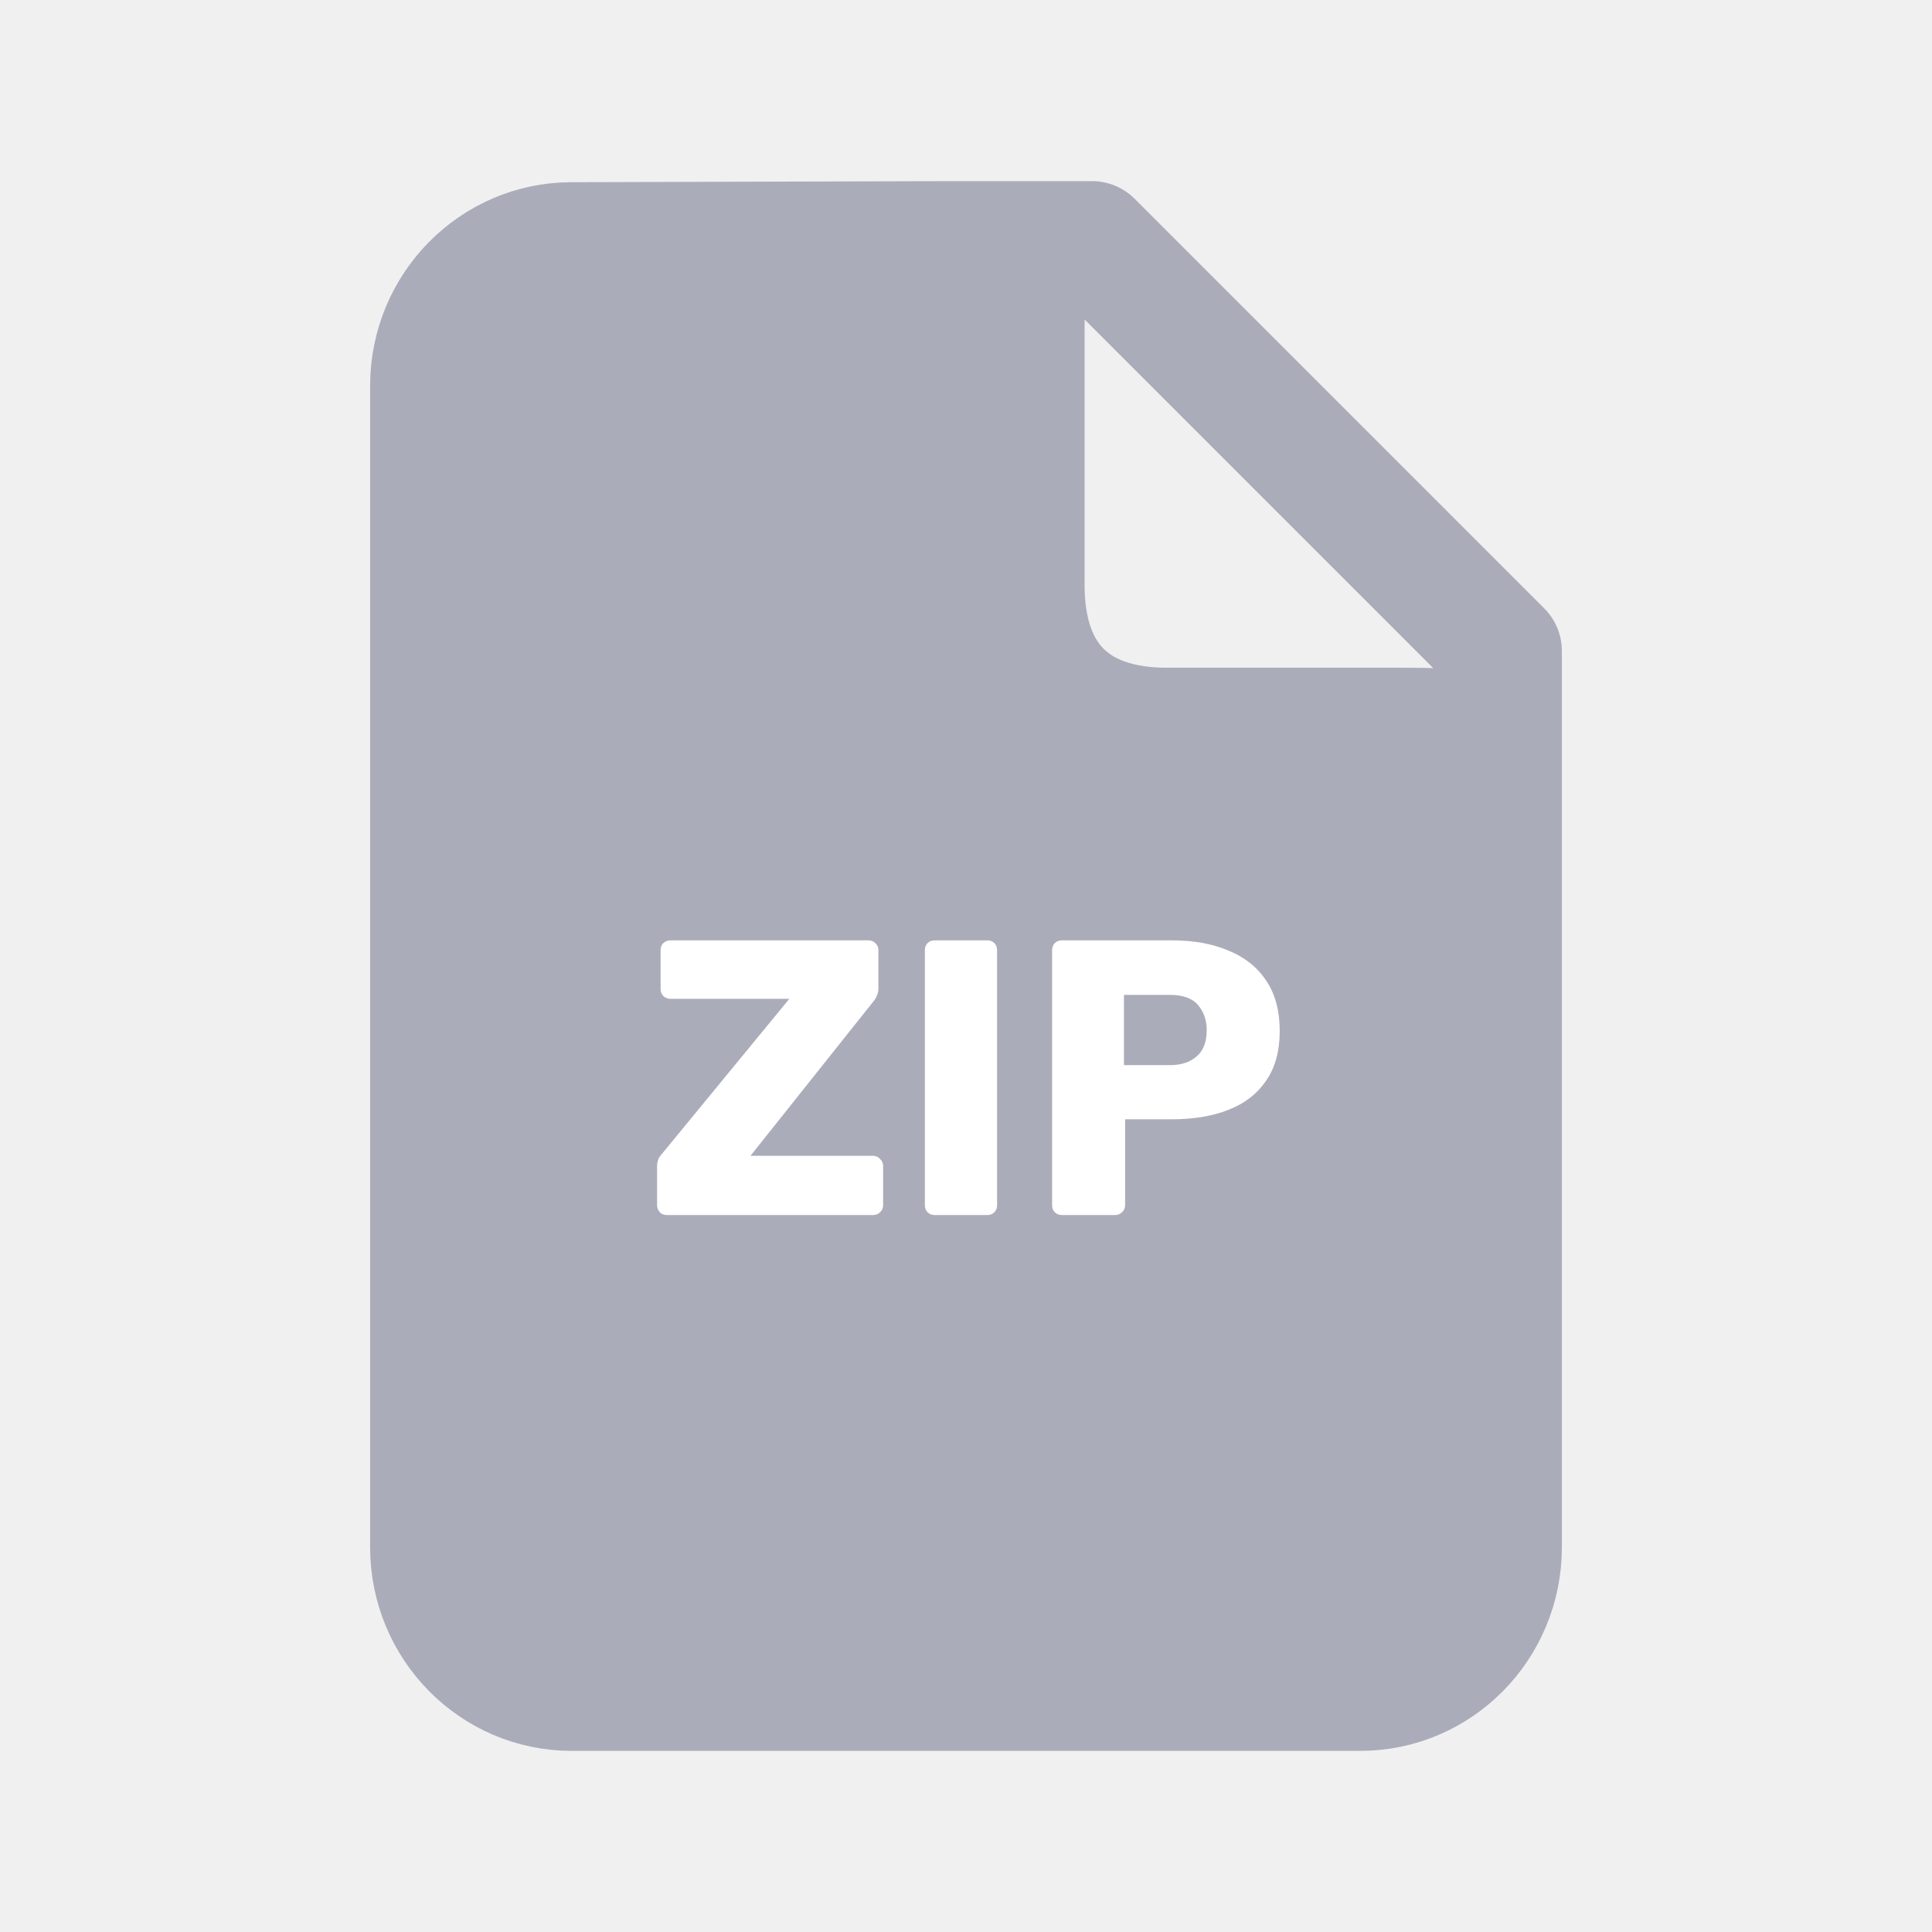
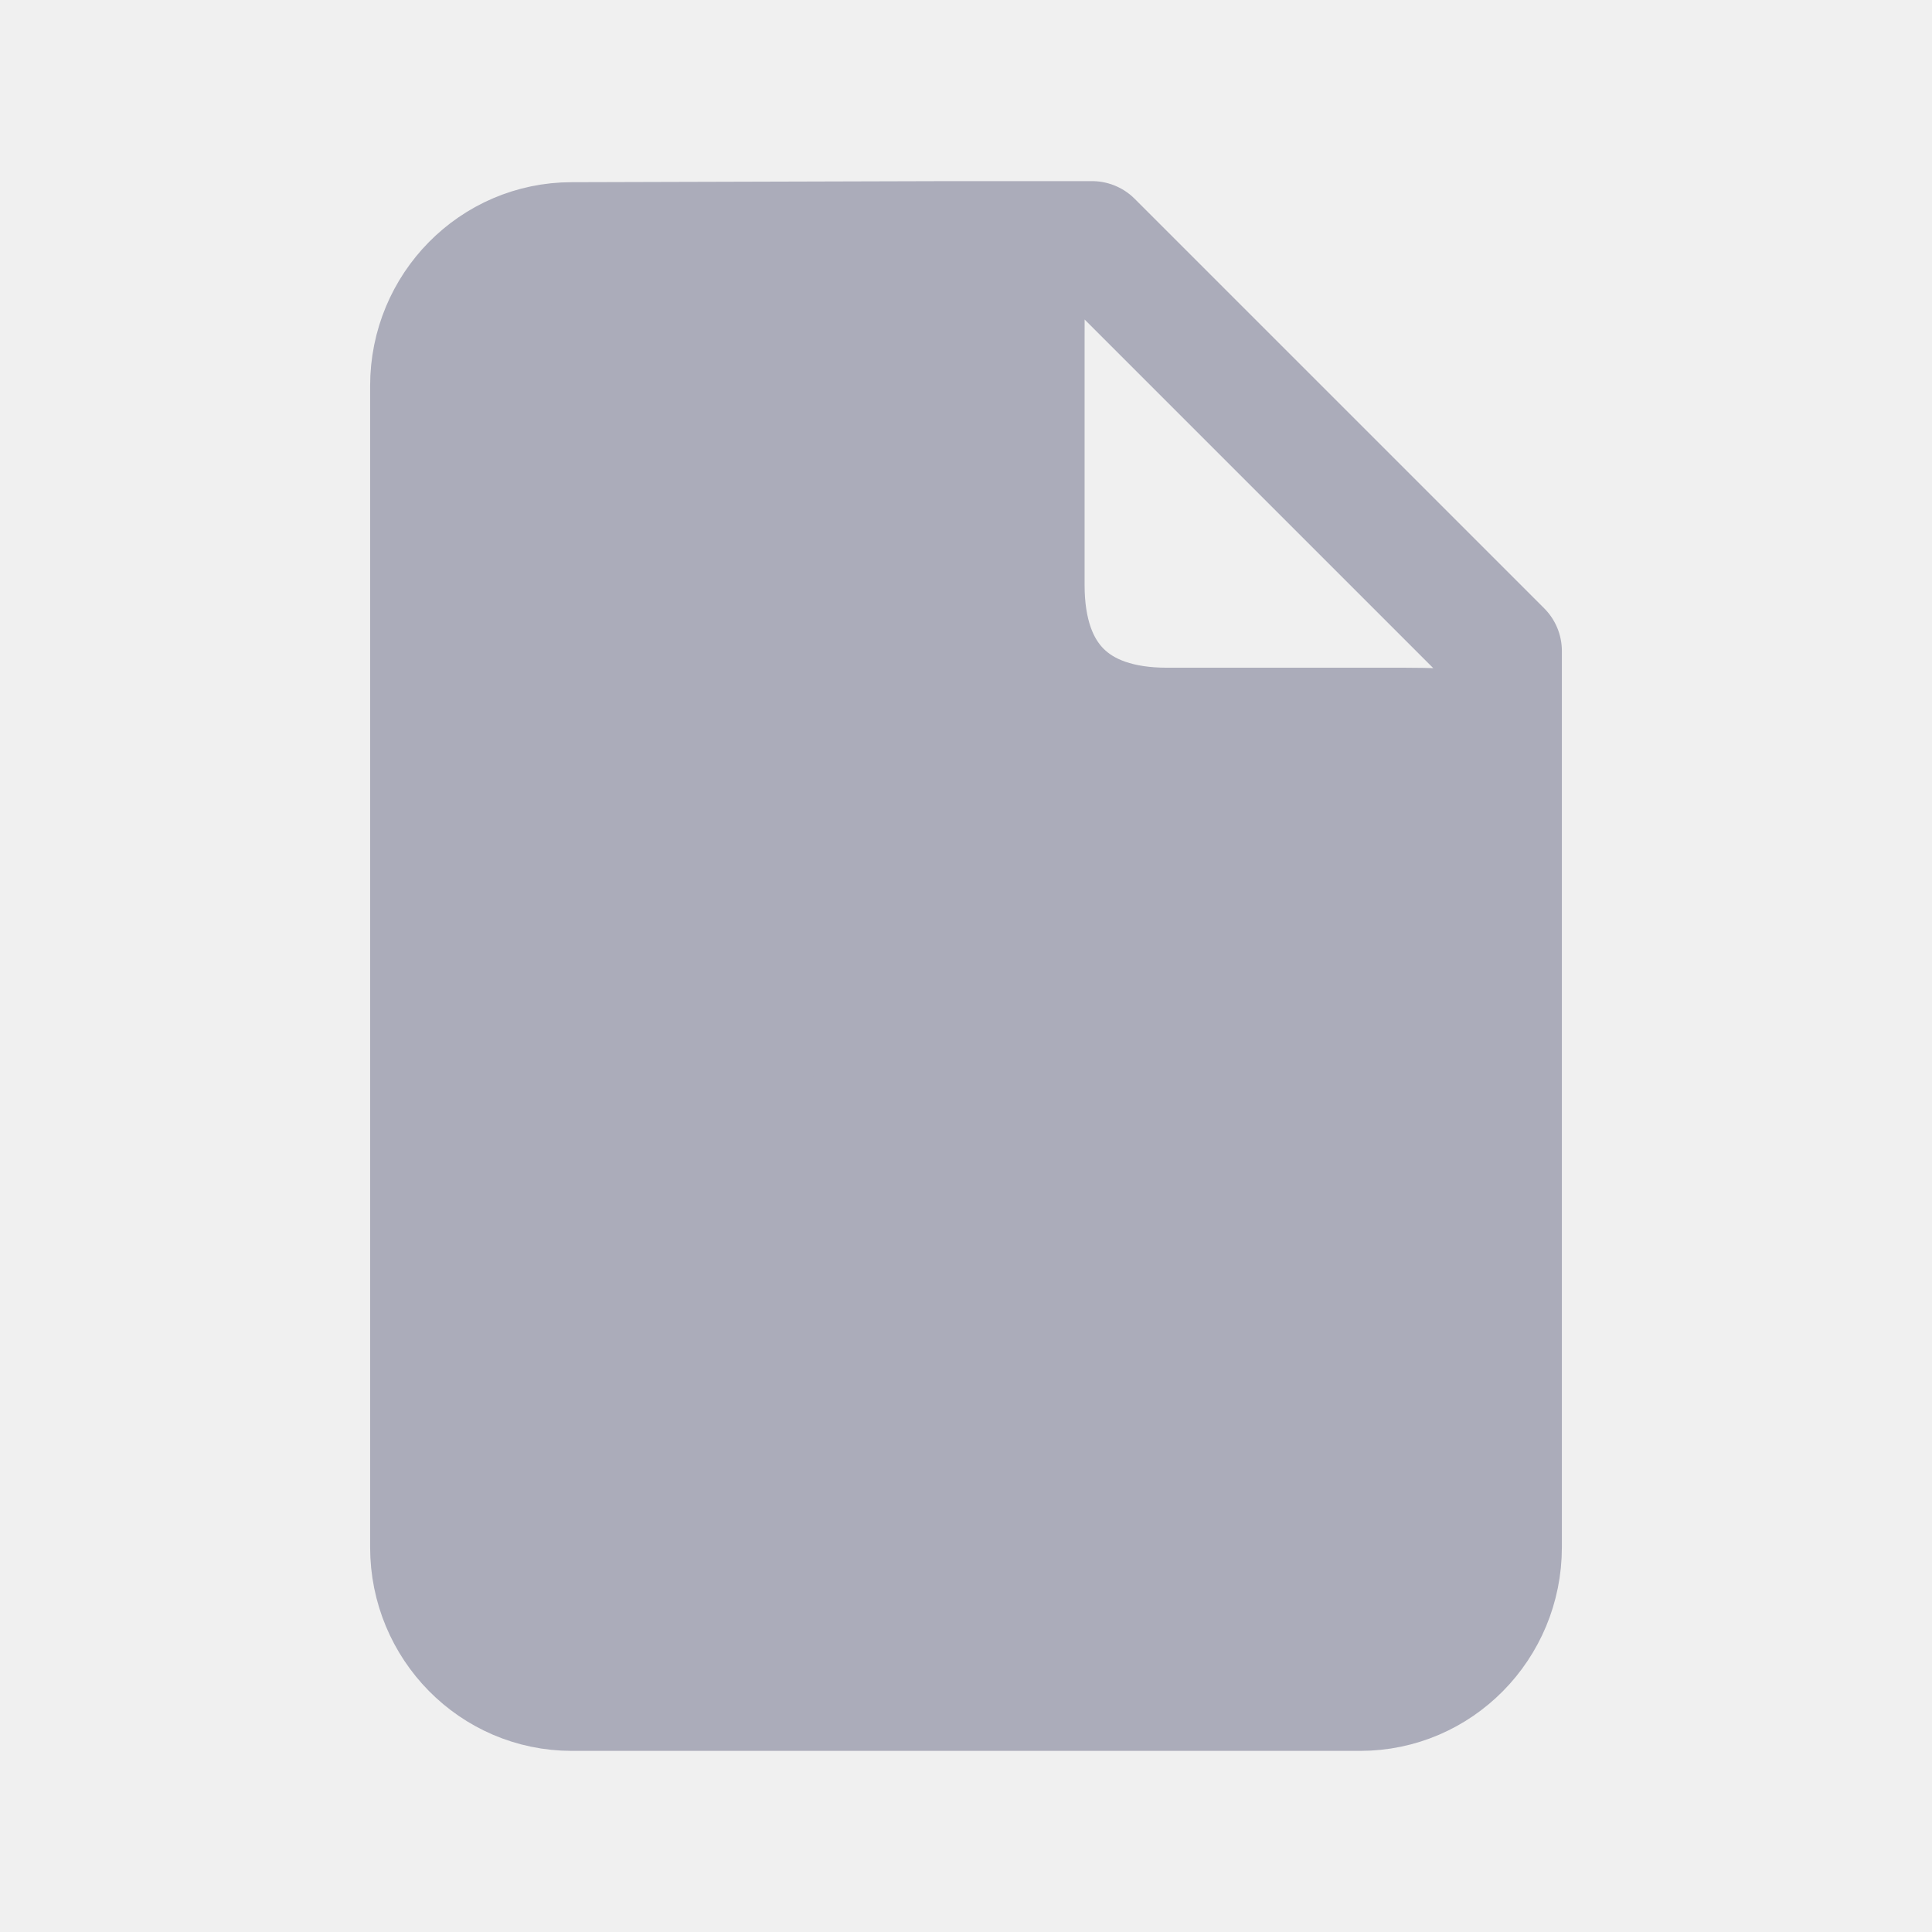
<svg xmlns="http://www.w3.org/2000/svg" width="128" height="128" viewBox="0 0 128 128" fill="none">
  <path d="M99.478 102.512C99.478 107.752 95.289 112 90.121 112H37.879C32.711 112 28.522 107.752 28.522 102.512V25.558C28.522 20.318 32.711 16.071 37.879 16.071L62.956 16C68.155 16 67.857 17.287 67.857 22.558V38.757C67.857 44.941 71.204 48.238 77.315 48.238H93.099C99.597 48.238 99.478 49.051 99.478 54.321V102.512Z" fill="#ABACBA" />
  <path d="M62.956 16H72.348L99.478 43.13V54.321M62.956 16L37.879 16.071C32.711 16.071 28.522 20.318 28.522 25.558V102.512C28.522 107.752 32.711 112 37.879 112H90.121C95.289 112 99.478 107.752 99.478 102.512V54.321M62.956 16C68.155 16 67.857 17.287 67.857 22.558V38.757C67.857 44.941 71.204 48.238 77.315 48.238H93.099C99.597 48.238 99.478 49.051 99.478 54.321" stroke="#ABACBA" stroke-width="8" stroke-linecap="round" stroke-linejoin="round" />
-   <path d="M44.183 80.5C43.992 80.5 43.836 80.439 43.715 80.318C43.594 80.179 43.533 80.023 43.533 79.85V77.302C43.533 77.059 43.576 76.86 43.663 76.704C43.767 76.548 43.854 76.435 43.923 76.366L52.295 66.174H44.417C44.244 66.174 44.088 66.113 43.949 65.992C43.828 65.871 43.767 65.715 43.767 65.524V62.95C43.767 62.759 43.828 62.603 43.949 62.482C44.088 62.361 44.244 62.3 44.417 62.3H57.521C57.712 62.3 57.868 62.361 57.989 62.482C58.128 62.603 58.197 62.759 58.197 62.95V65.472C58.197 65.663 58.162 65.827 58.093 65.966C58.041 66.105 57.963 66.235 57.859 66.356L49.721 76.574H57.833C58.024 76.574 58.18 76.643 58.301 76.782C58.44 76.903 58.509 77.059 58.509 77.25V79.85C58.509 80.041 58.44 80.197 58.301 80.318C58.18 80.439 58.024 80.5 57.833 80.5H44.183ZM61.925 80.5C61.734 80.5 61.578 80.439 61.457 80.318C61.336 80.197 61.275 80.041 61.275 79.85V62.95C61.275 62.759 61.336 62.603 61.457 62.482C61.578 62.361 61.734 62.3 61.925 62.3H65.409C65.6 62.3 65.756 62.361 65.877 62.482C65.998 62.603 66.059 62.759 66.059 62.95V79.85C66.059 80.041 65.998 80.197 65.877 80.318C65.756 80.439 65.6 80.5 65.409 80.5H61.925ZM70.355 80.5C70.164 80.5 70.008 80.439 69.887 80.318C69.765 80.197 69.705 80.041 69.705 79.85V62.95C69.705 62.759 69.765 62.603 69.887 62.482C70.008 62.361 70.164 62.3 70.355 62.3H77.635C79.073 62.3 80.321 62.525 81.379 62.976C82.453 63.409 83.285 64.068 83.875 64.952C84.481 65.836 84.785 66.954 84.785 68.306C84.785 69.641 84.481 70.741 83.875 71.608C83.285 72.475 82.453 73.116 81.379 73.532C80.321 73.948 79.073 74.156 77.635 74.156H74.541V79.85C74.541 80.041 74.471 80.197 74.333 80.318C74.211 80.439 74.055 80.5 73.865 80.5H70.355ZM74.463 70.568H77.505C78.25 70.568 78.839 70.377 79.273 69.996C79.723 69.615 79.949 69.034 79.949 68.254C79.949 67.595 79.758 67.041 79.377 66.59C78.995 66.139 78.371 65.914 77.505 65.914H74.463V70.568Z" fill="white" />
+   <path d="M44.183 80.5C43.992 80.5 43.836 80.439 43.715 80.318C43.594 80.179 43.533 80.023 43.533 79.85V77.302C43.533 77.059 43.576 76.86 43.663 76.704C43.767 76.548 43.854 76.435 43.923 76.366L52.295 66.174H44.417C44.244 66.174 44.088 66.113 43.949 65.992C43.828 65.871 43.767 65.715 43.767 65.524V62.95C43.767 62.759 43.828 62.603 43.949 62.482C44.088 62.361 44.244 62.3 44.417 62.3H57.521C57.712 62.3 57.868 62.361 57.989 62.482C58.128 62.603 58.197 62.759 58.197 62.95V65.472C58.197 65.663 58.162 65.827 58.093 65.966C58.041 66.105 57.963 66.235 57.859 66.356L49.721 76.574H57.833C58.024 76.574 58.18 76.643 58.301 76.782C58.44 76.903 58.509 77.059 58.509 77.25V79.85C58.509 80.041 58.44 80.197 58.301 80.318C58.18 80.439 58.024 80.5 57.833 80.5H44.183ZM61.925 80.5C61.734 80.5 61.578 80.439 61.457 80.318C61.336 80.197 61.275 80.041 61.275 79.85V62.95C61.275 62.759 61.336 62.603 61.457 62.482C61.578 62.361 61.734 62.3 61.925 62.3H65.409C65.6 62.3 65.756 62.361 65.877 62.482C65.998 62.603 66.059 62.759 66.059 62.95V79.85C66.059 80.041 65.998 80.197 65.877 80.318C65.756 80.439 65.6 80.5 65.409 80.5H61.925ZM70.355 80.5C70.164 80.5 70.008 80.439 69.887 80.318C69.765 80.197 69.705 80.041 69.705 79.85V62.95C69.705 62.759 69.765 62.603 69.887 62.482C70.008 62.361 70.164 62.3 70.355 62.3H77.635C79.073 62.3 80.321 62.525 81.379 62.976C82.453 63.409 83.285 64.068 83.875 64.952C84.481 65.836 84.785 66.954 84.785 68.306C84.785 69.641 84.481 70.741 83.875 71.608C83.285 72.475 82.453 73.116 81.379 73.532C80.321 73.948 79.073 74.156 77.635 74.156H74.541V79.85C74.541 80.041 74.471 80.197 74.333 80.318C74.211 80.439 74.055 80.5 73.865 80.5H70.355ZM74.463 70.568H77.505C78.25 70.568 78.839 70.377 79.273 69.996C79.723 69.615 79.949 69.034 79.949 68.254C79.949 67.595 79.758 67.041 79.377 66.59C78.995 66.139 78.371 65.914 77.505 65.914H74.463V70.568Z" fill="#ABACBA" />
</svg>
